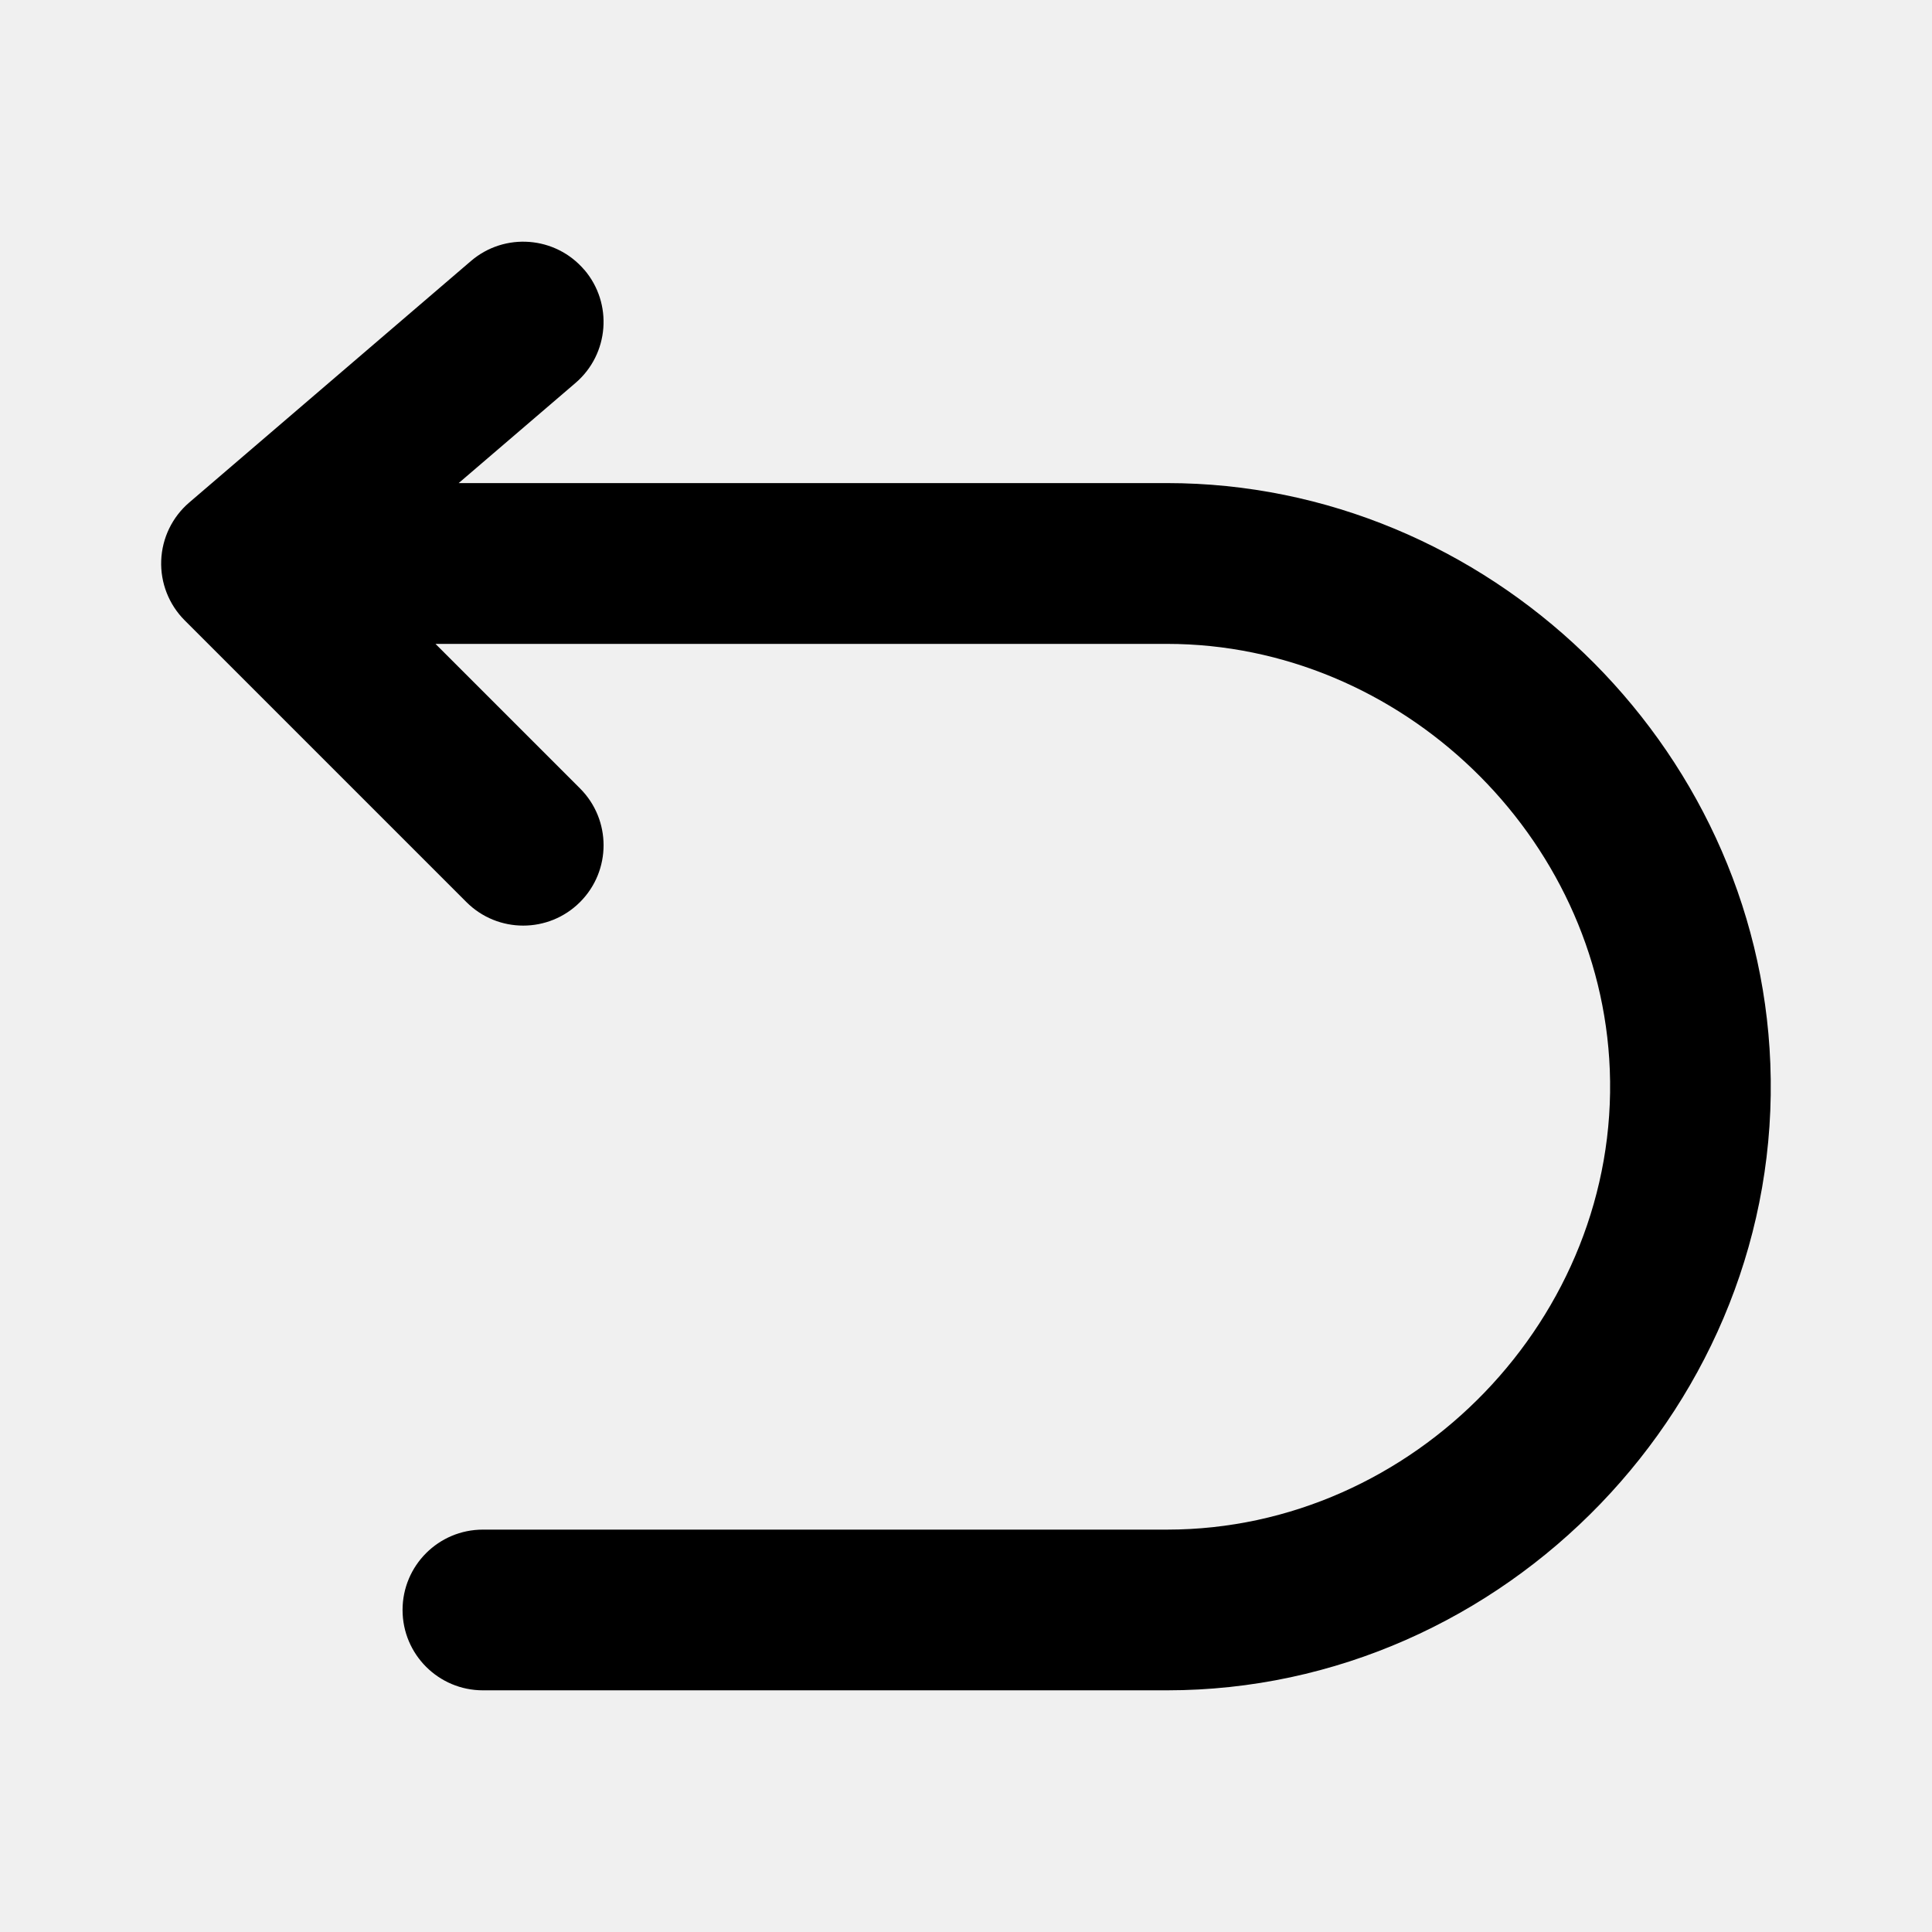
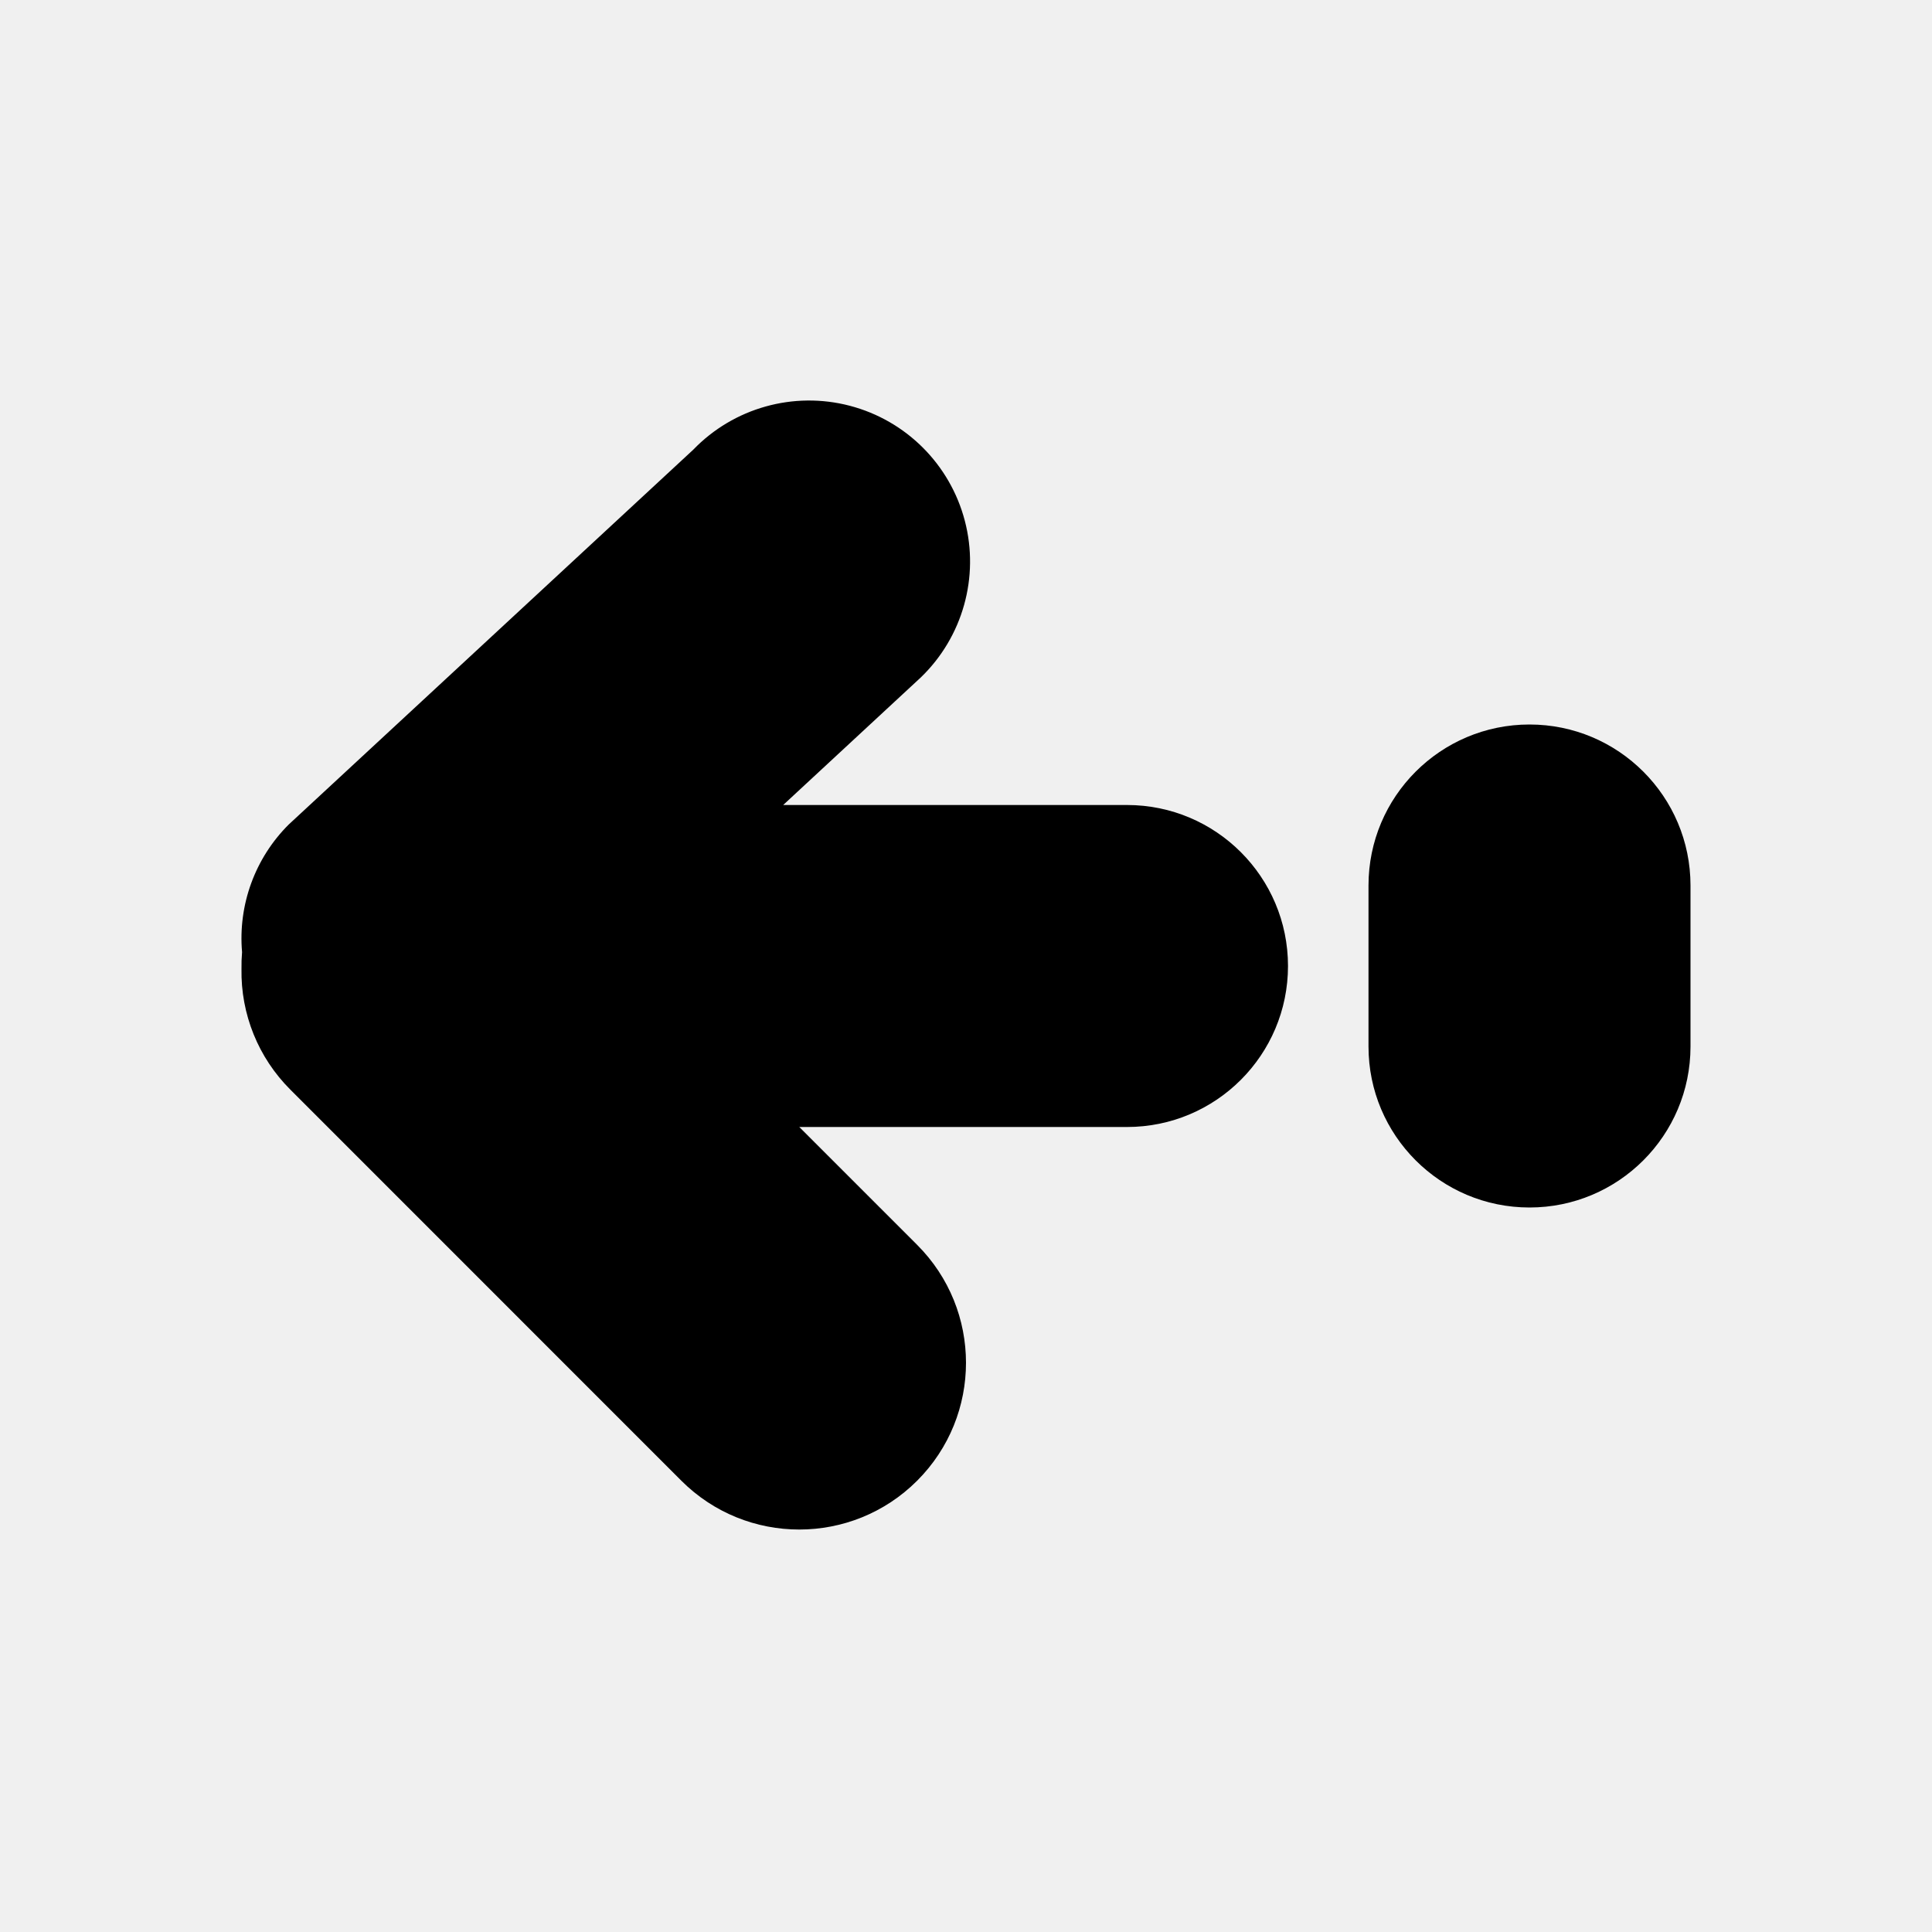
- <svg xmlns="http://www.w3.org/2000/svg" t="1703145818727" class="icon" viewBox="0 0 1024 1024" version="1.1" p-id="16353" width="32" fill="currentColor" height="32">
-   <path d="M309.667 142.941a42.589 42.589 0 0 1-4.655 60.044l-61.905 53.062h375.436c169.705 0 313.204 138.007 319.767 307.665 7.028 179.247-140.474 332.195-319.767 332.195h-362.589a42.589 42.589 0 1 1 0-85.178h362.589c131.025 0 239.802-112.873 234.682-243.712-4.841-123.951-110.732-225.745-234.682-225.745h-387.724l76.614 76.614a42.589 42.589 0 1 1-60.23 60.23L97.885 328.797a42.589 42.589 0 0 1 2.42-62.464l149.318-128a42.589 42.589 0 0 1 60.044 4.655z" p-id="16354" />
+ <svg xmlns="http://www.w3.org/2000/svg" t="1761567557794" class="icon" viewBox="0 0 1024 1024" version="1.1" p-id="6340" width="200" height="200">
+   <path d="M0 0h1024v1024H0z" fill="#FFFFFF" opacity=".01" p-id="6341" />
+   <path d="M128 513.493a87.04 87.04 0 0 1 0.299-8.832 85.163 85.163 0 0 1 24.704-67.627l214.443-198.699a85.333 85.333 0 1 1 120.661 120.661L415.104 426.667H597.333a85.333 85.333 0 1 1 0 170.667H423.637l62.464 62.464a88.363 88.363 0 1 1-124.971 125.013l-207.232-207.275a88.107 88.107 0 0 1-25.899-64zM810.667 384a85.333 85.333 0 0 1 85.333 85.333v85.333a85.333 85.333 0 1 1-170.667 0v-85.333a85.333 85.333 0 0 1 85.333-85.333z" fill="#000000" p-id="6342" />
</svg>
